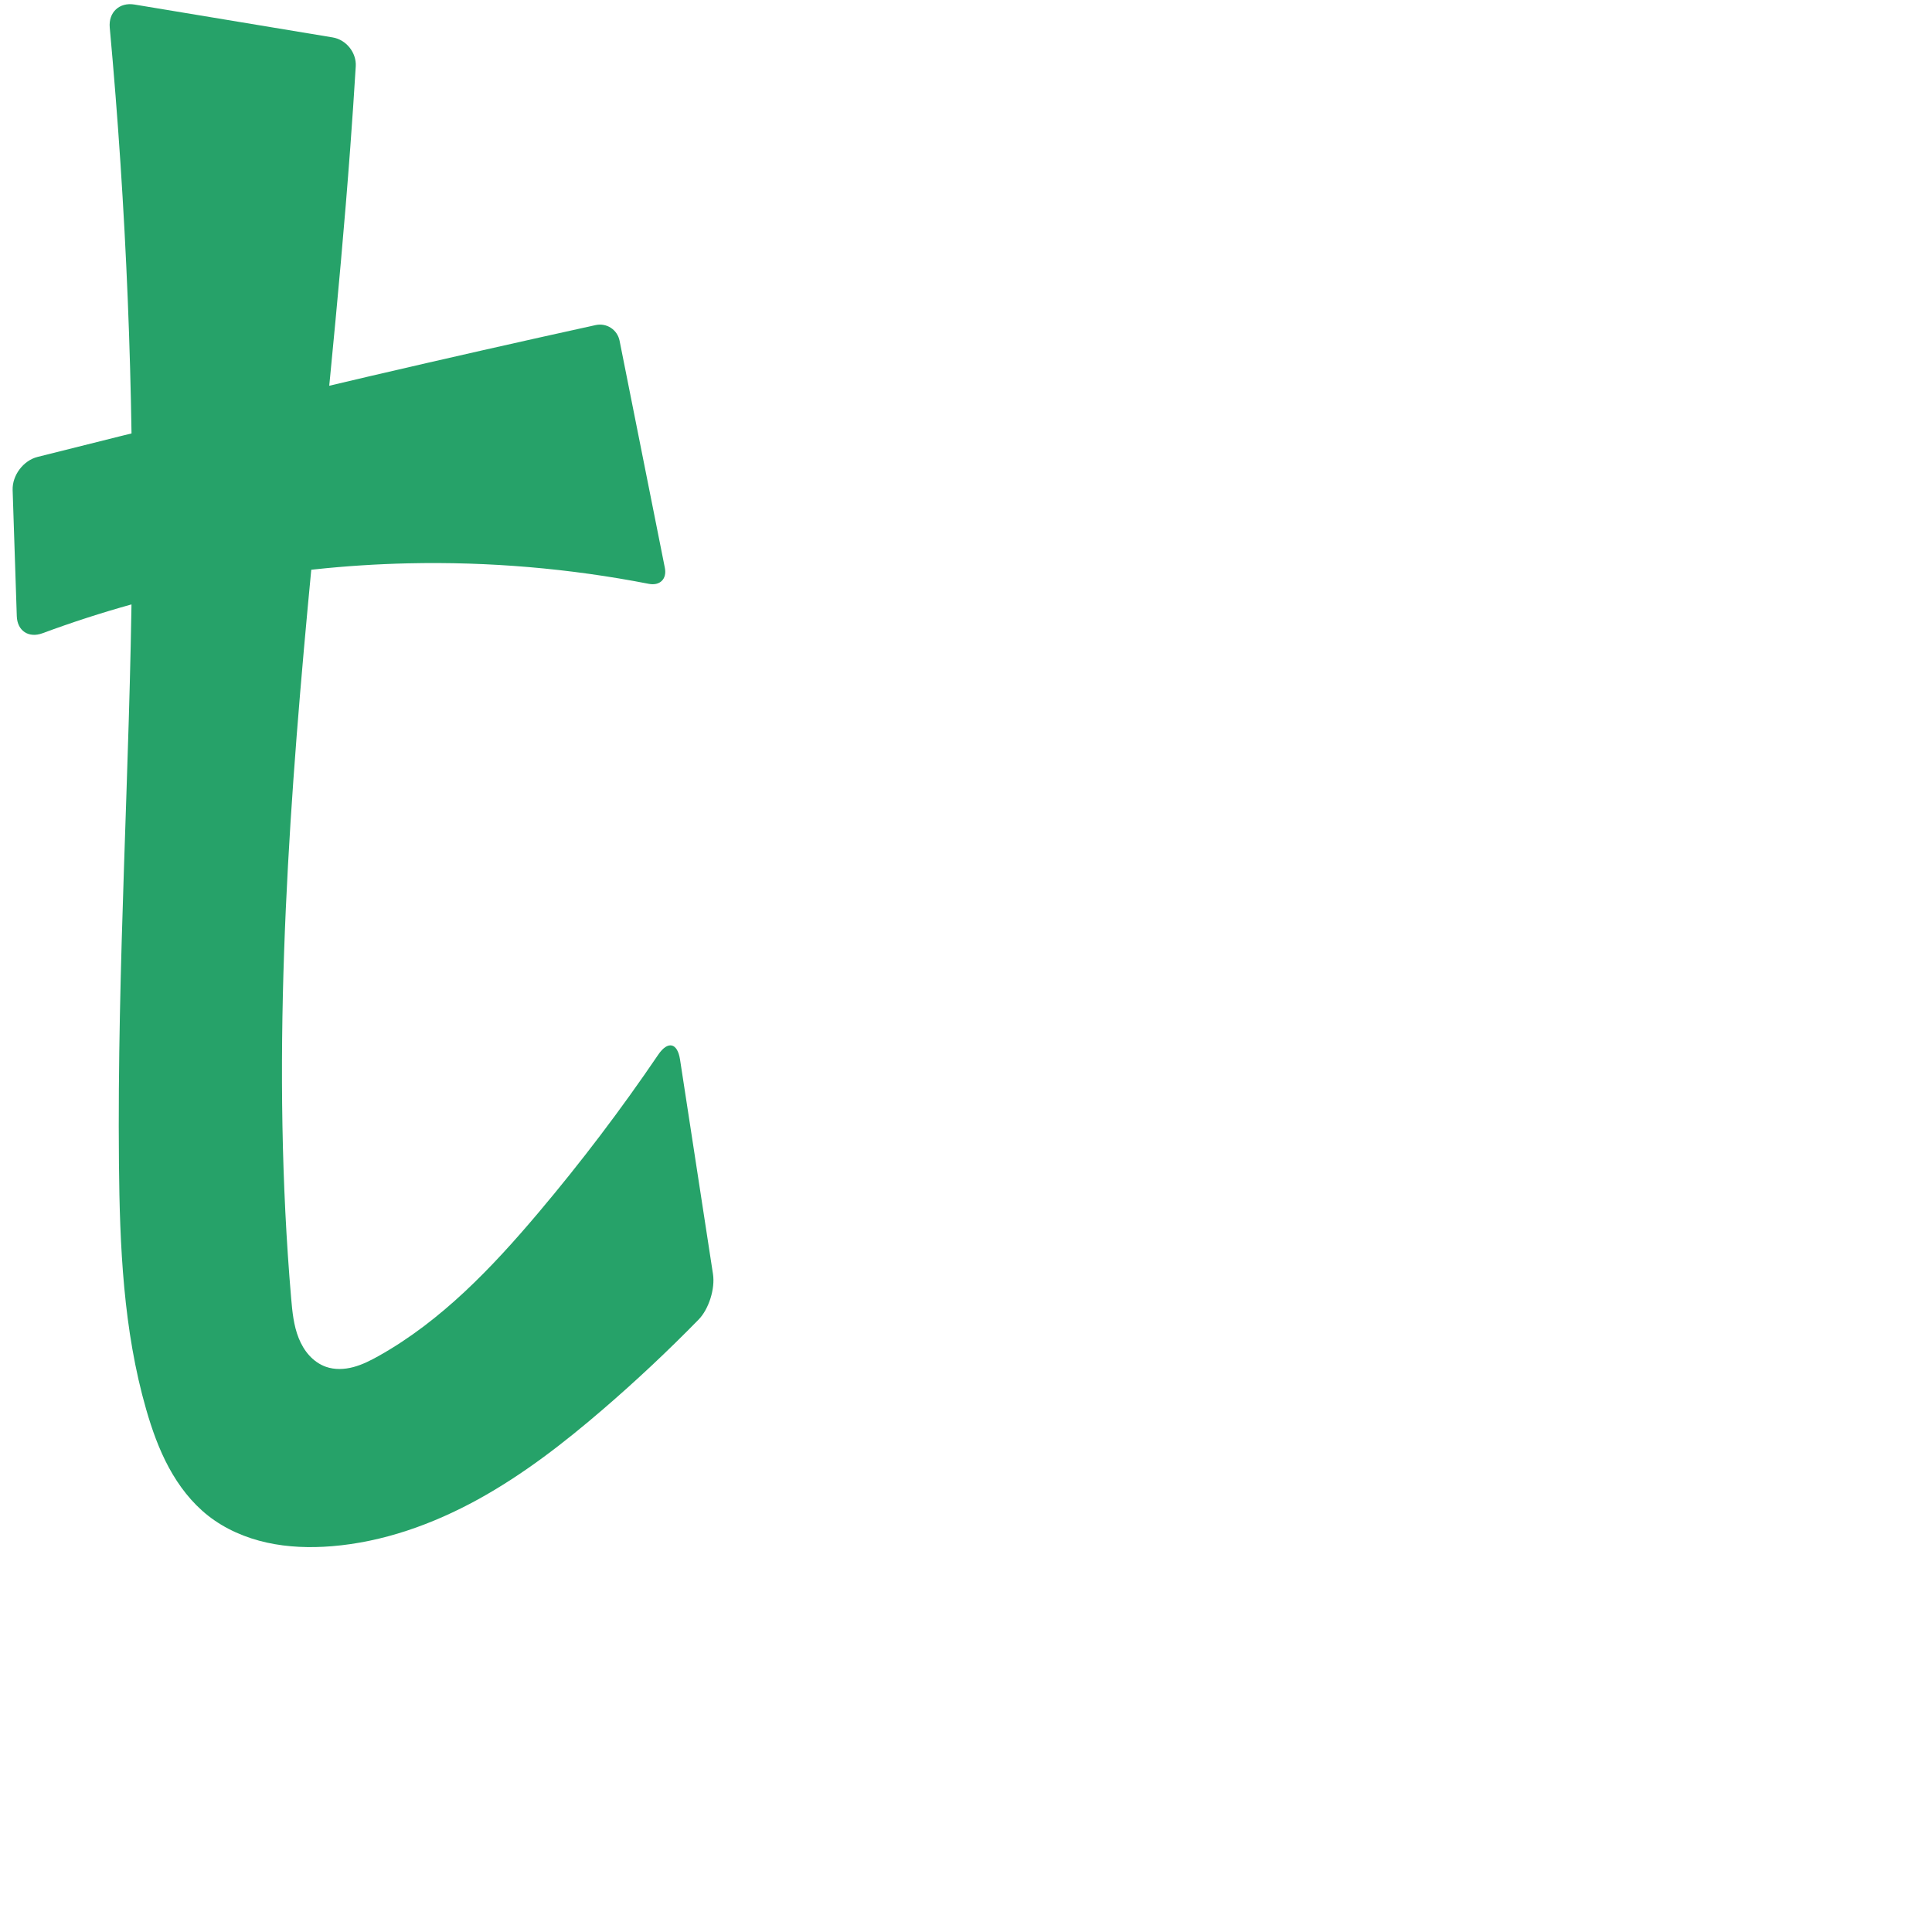
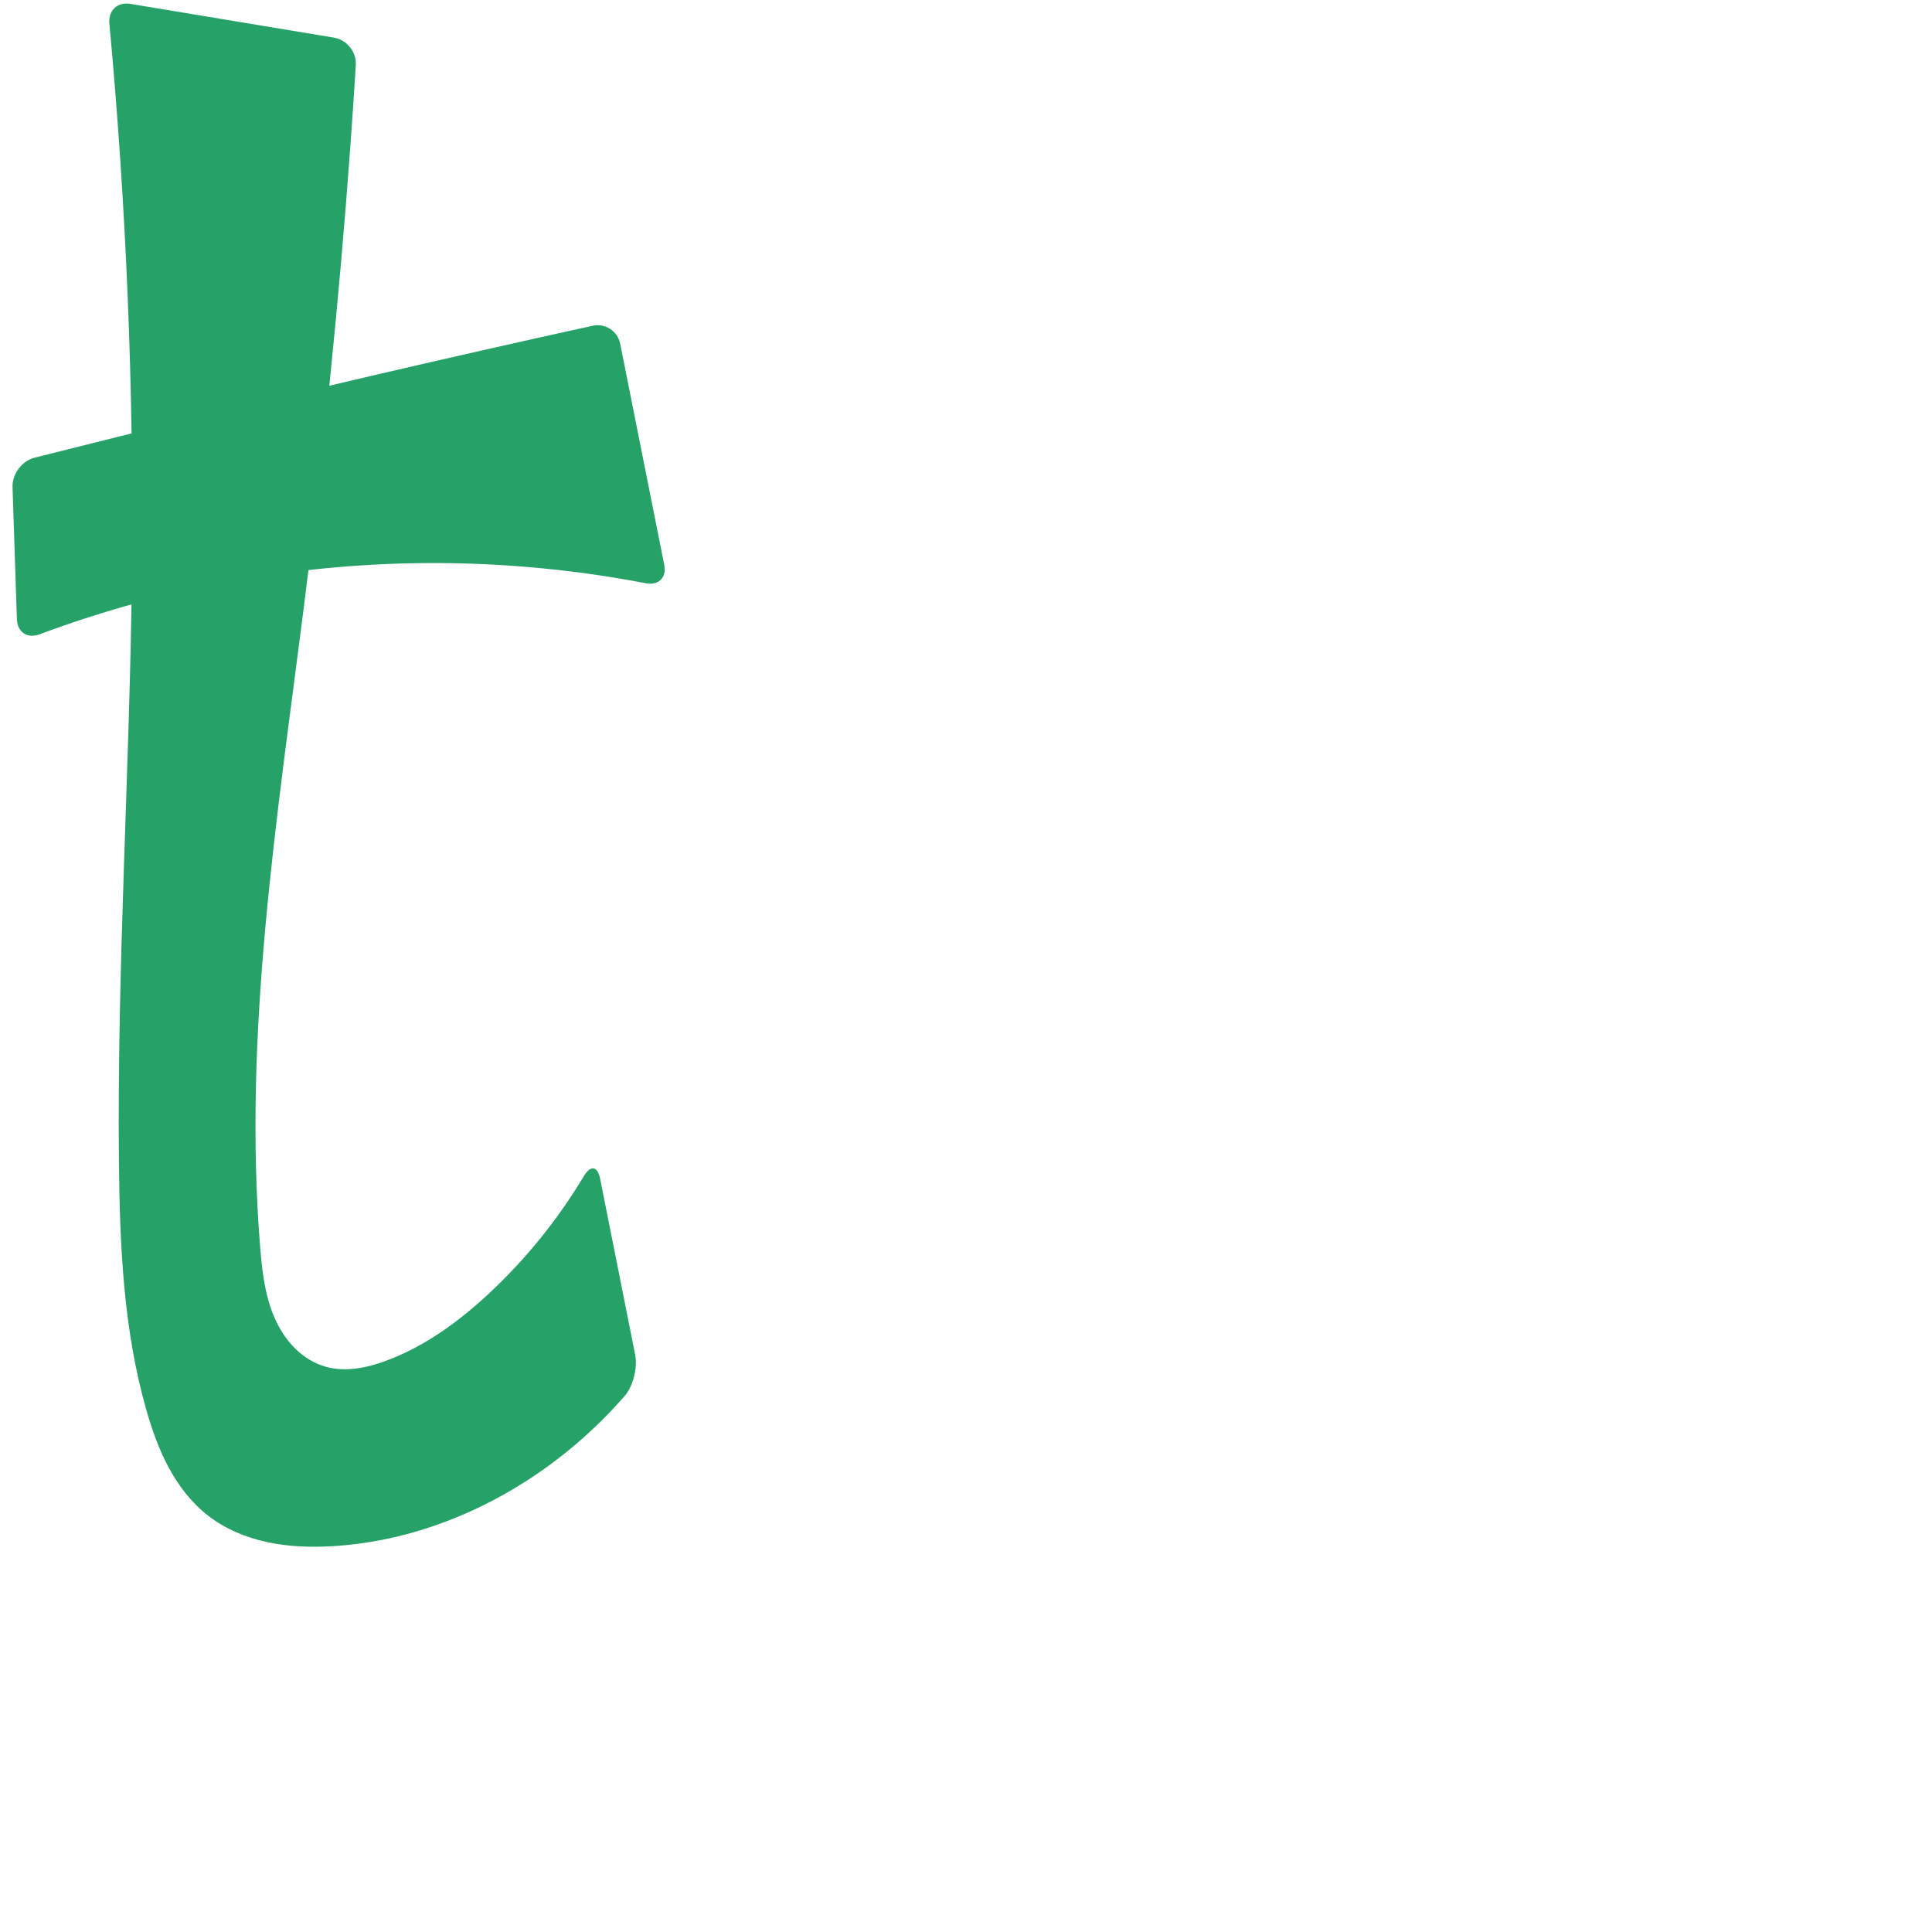
<svg xmlns="http://www.w3.org/2000/svg" xml:space="preserve" width="1000" height="1000" version="1.1" style="clip-rule:evenodd;fill-rule:evenodd;image-rendering:optimizeQuality;shape-rendering:geometricPrecision;text-rendering:geometricPrecision" viewBox="0 0 1000 1000" id="svg10">
  <defs id="defs4">
    <style type="text/css" id="style2">
   
    .fil0 {fill:#EF7F1A;fill-rule:nonzero}
   
  </style>
  </defs>
-   <path id="path919" style="fill:#26a269;fill-rule:nonzero;stroke:none;stroke-width:1.141px;stroke-linecap:butt;stroke-linejoin:miter;stroke-opacity:1" d="M 335.836,302.195 C 294.852,294.206 253.007,290.638 211.262,291.582 146.749,293.041 82.498,305.339 21.993,327.766 14.866,330.408 8.943,326.544 8.692,318.947 L 6.539,253.645 C 6.289,246.048 12.057,238.369 19.427,236.505 76.654,222.033 134.018,208.097 191.507,194.7 c 38.872,-9.059 77.802,-17.871 116.786,-26.435 5.706,-1.254 11.259,2.381 12.401,8.11 l 23.438,117.565 c 1.142,5.729 -2.561,9.373 -8.296,8.256 z M 69.607,2.348 172.184,19.369 c 7.02,1.165 12.385,7.869 11.952,14.972 -0.852,13.957 -1.795,27.909 -2.827,41.854 -5.875,79.375 -14.657,158.502 -22,237.754 -11.028,119.026 -18.808,238.916 -8.608,358.016 0.6,7.01 1.29,14.13 3.907,20.66 1.309,3.265 3.102,6.358 5.468,8.962 2.366,2.604 5.32,4.707 8.639,5.873 4.53,1.591 9.549,1.373 14.189,0.138 4.64,-1.235 8.961,-3.437 13.149,-5.786 32.435,-18.193 58.601,-45.672 82.597,-74.084 22.098,-26.164 42.82,-53.49 62.054,-81.827 4.949,-7.291 9.937,-6.213 11.275,2.496 l 17.065,111.081 c 1.154,7.513 -2.132,18.093 -7.446,23.528 -15.796,16.156 -32.286,31.634 -49.407,46.379 -20.224,17.415 -41.441,33.879 -64.828,46.738 -23.387,12.858 -49.092,22.058 -75.695,24.205 -11.208,0.905 -22.576,0.547 -33.555,-1.883 -10.979,-2.43 -21.573,-6.982 -30.407,-13.939 C 99.237,777.835 92.544,769.092 87.411,759.612 82.277,750.132 78.65,739.905 75.668,729.544 63.807,688.337 61.974,644.967 61.566,602.089 60.592,499.916 67.261,397.821 68.283,295.648 69.223,201.745 65.39,107.795 56.804,14.281 56.08,6.392 61.791,1.051 69.607,2.348 Z" />
+   <path id="path919" style="fill:#26a269;fill-rule:nonzero;stroke:none;stroke-width:1.141px;stroke-linecap:butt;stroke-linejoin:miter;stroke-opacity:1" d="m 334.269,301.892 c -40.483,-7.776 -81.794,-11.242 -123.007,-10.309 -65.042,1.471 -129.819,13.959 -190.759,36.738 -6.298,2.354 -11.537,-1.065 -11.759,-7.785 L 6.487,252.057 c -0.222,-6.72 4.881,-13.512 11.399,-15.162 57.739,-14.612 115.616,-28.678 173.621,-42.195 38.354,-8.938 76.764,-17.636 115.227,-26.093 6.567,-1.444 12.957,2.739 14.272,9.332 l 22.814,114.435 c 1.315,6.594 -2.948,10.786 -9.55,9.518 z M 67.466,1.993 172.885,19.486 c 6.633,1.101 11.693,7.434 11.28,14.145 -0.875,14.193 -1.827,28.382 -2.857,42.564 -5.769,79.455 -13.966,158.725 -24,237.754 -13.961,109.95 -31.522,220.585 -22.691,331.065 1.009,12.628 2.423,25.464 7.496,37.073 2.537,5.804 5.99,11.248 10.474,15.722 4.484,4.474 10.024,7.955 16.128,9.651 10.182,2.828 21.11,0.557 31.025,-3.099 20.366,-7.51 38.228,-20.664 54.055,-35.519 18.822,-17.666 35.164,-37.968 48.42,-60.117 3.452,-5.769 7.085,-5.235 8.399,1.359 l 18.141,91.059 c 1.314,6.594 -0.957,16.256 -5.367,21.33 -14.635,16.841 -31.651,31.612 -50.394,43.717 -30.277,19.554 -65.34,32.129 -101.326,34.138 -11.206,0.625 -22.53,0.229 -33.499,-2.148 -10.969,-2.377 -21.596,-6.792 -30.462,-13.674 C 99.186,777.891 92.472,769.145 87.346,759.655 82.22,750.164 78.626,739.918 75.668,729.544 63.91,688.311 62.014,644.963 61.566,602.089 60.499,499.916 67.23,397.821 68.283,295.648 69.259,201.022 65.36,106.345 56.609,12.119 55.987,5.425 60.833,0.892 67.466,1.993 Z" />
</svg>
